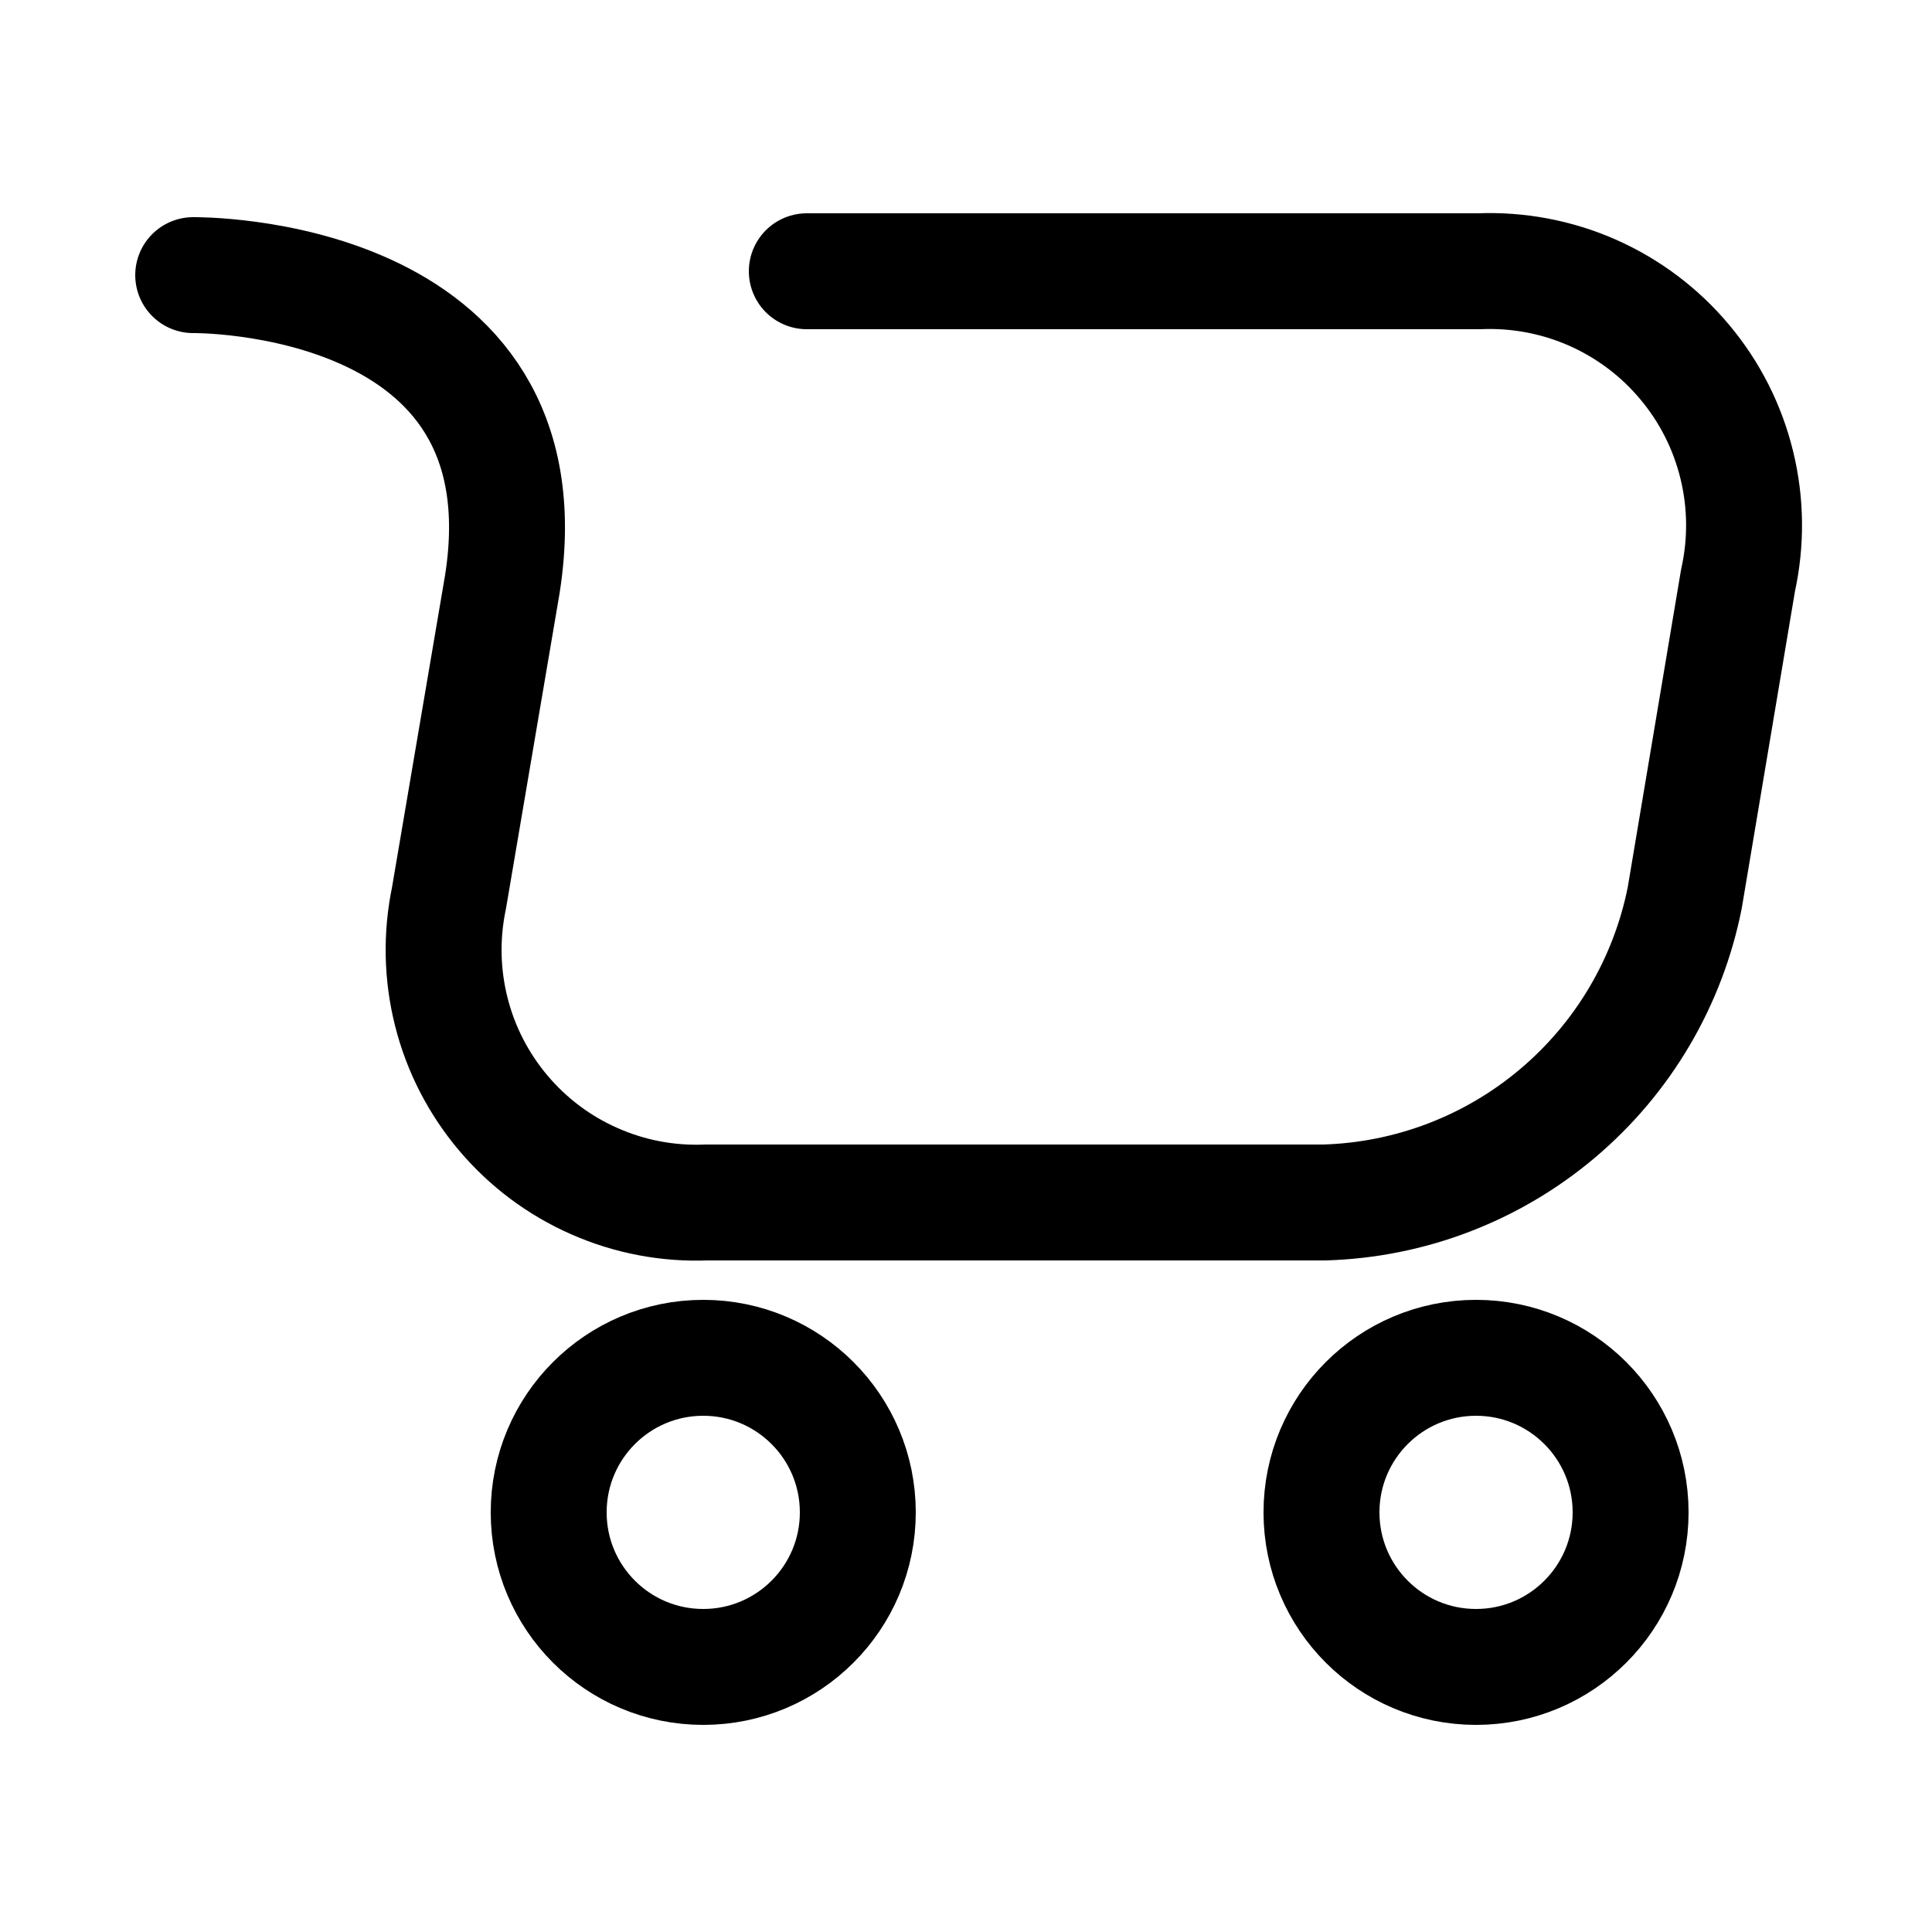
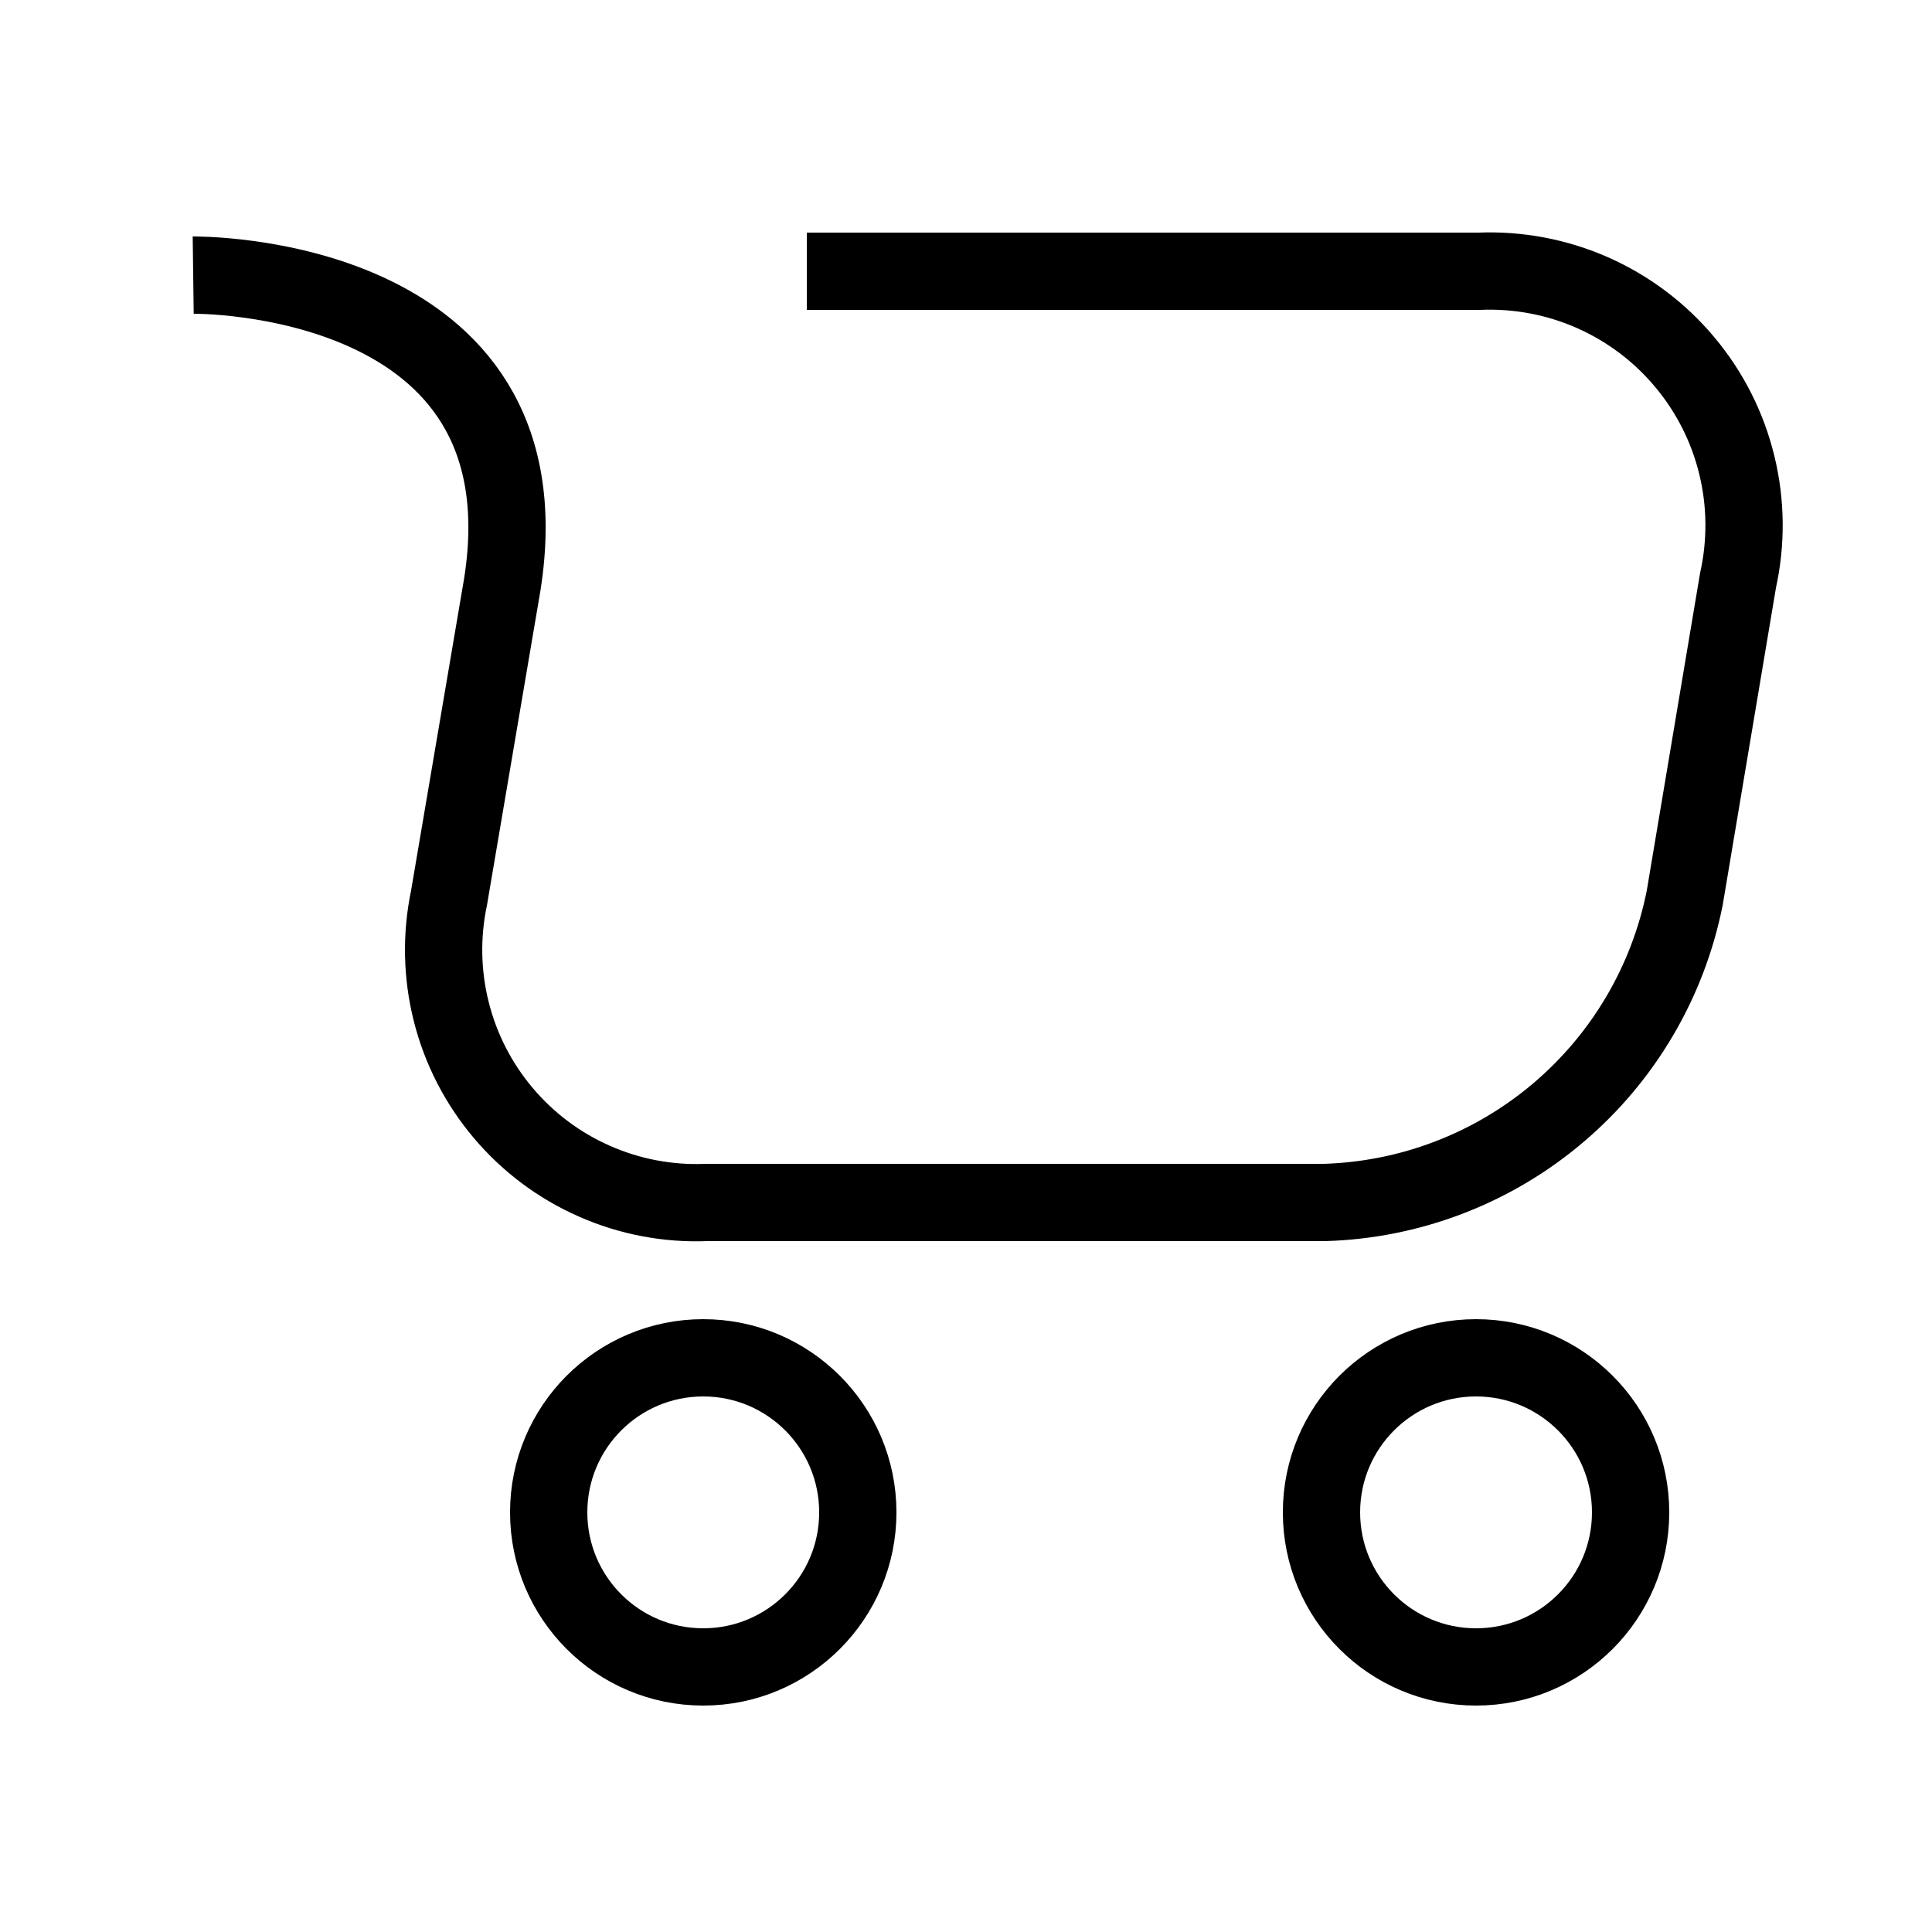
<svg xmlns="http://www.w3.org/2000/svg" width="800px" height="800px" viewBox="-0.5 0 25 25" fill="none">
-   <path d="M18.6 21.57C19.704 21.57 20.6 20.675 20.6 19.57C20.6 18.465 19.704 17.57 18.6 17.57C17.495 17.57 16.6 18.465 16.6 19.57C16.6 20.675 17.495 21.57 18.6 21.57Z" stroke="#000000" stroke-width="1.5" stroke-linecap="round" stroke-linejoin="round" />
-   <path d="M8.6 21.57C9.704 21.57 10.6 20.675 10.6 19.57C10.6 18.465 9.704 17.57 8.6 17.57C7.495 17.57 6.6 18.465 6.6 19.57C6.6 20.675 7.495 21.57 8.6 21.57Z" stroke="#000000" stroke-width="1.5" stroke-linecap="round" stroke-linejoin="round" />
-   <path d="M2 3.56C2 3.56 6.64 3.5 6 7.56L5.31 11.62C5.208 12.107 5.218 12.611 5.34 13.093C5.461 13.575 5.692 14.023 6.013 14.403C6.334 14.783 6.737 15.085 7.193 15.285C7.648 15.486 8.143 15.58 8.64 15.56H16.64C17.748 15.527 18.812 15.12 19.658 14.404C20.505 13.688 21.083 12.707 21.3 11.62L21.99 7.51C22.099 7.018 22.094 6.507 21.974 6.017C21.855 5.527 21.624 5.071 21.3 4.685C20.977 4.298 20.568 3.991 20.107 3.787C19.646 3.584 19.144 3.489 18.64 3.51H9.94" stroke="#000000" stroke-width="1.5" stroke-linecap="round" stroke-linejoin="round" />
+   <path d="M18.6 21.57C19.704 21.57 20.6 20.675 20.6 19.57C20.6 18.465 19.704 17.57 18.6 17.57C17.495 17.57 16.6 18.465 16.6 19.57C16.6 20.675 17.495 21.57 18.6 21.57Z" stroke="#000000" strokeWidth="1.5" strokeLinecap="round" strokeLinejoin="round" />
+   <path d="M8.6 21.57C9.704 21.57 10.6 20.675 10.6 19.57C10.6 18.465 9.704 17.57 8.6 17.57C7.495 17.57 6.6 18.465 6.6 19.57C6.6 20.675 7.495 21.57 8.6 21.57Z" stroke="#000000" strokeWidth="1.5" strokeLinecap="round" strokeLinejoin="round" />
+   <path d="M2 3.56C2 3.56 6.64 3.5 6 7.56L5.31 11.62C5.208 12.107 5.218 12.611 5.34 13.093C5.461 13.575 5.692 14.023 6.013 14.403C6.334 14.783 6.737 15.085 7.193 15.285C7.648 15.486 8.143 15.58 8.64 15.56H16.64C17.748 15.527 18.812 15.12 19.658 14.404C20.505 13.688 21.083 12.707 21.3 11.62L21.99 7.51C22.099 7.018 22.094 6.507 21.974 6.017C21.855 5.527 21.624 5.071 21.3 4.685C20.977 4.298 20.568 3.991 20.107 3.787C19.646 3.584 19.144 3.489 18.64 3.51H9.94" stroke="#000000" strokeWidth="1.5" strokeLinecap="round" strokeLinejoin="round" />
</svg>
